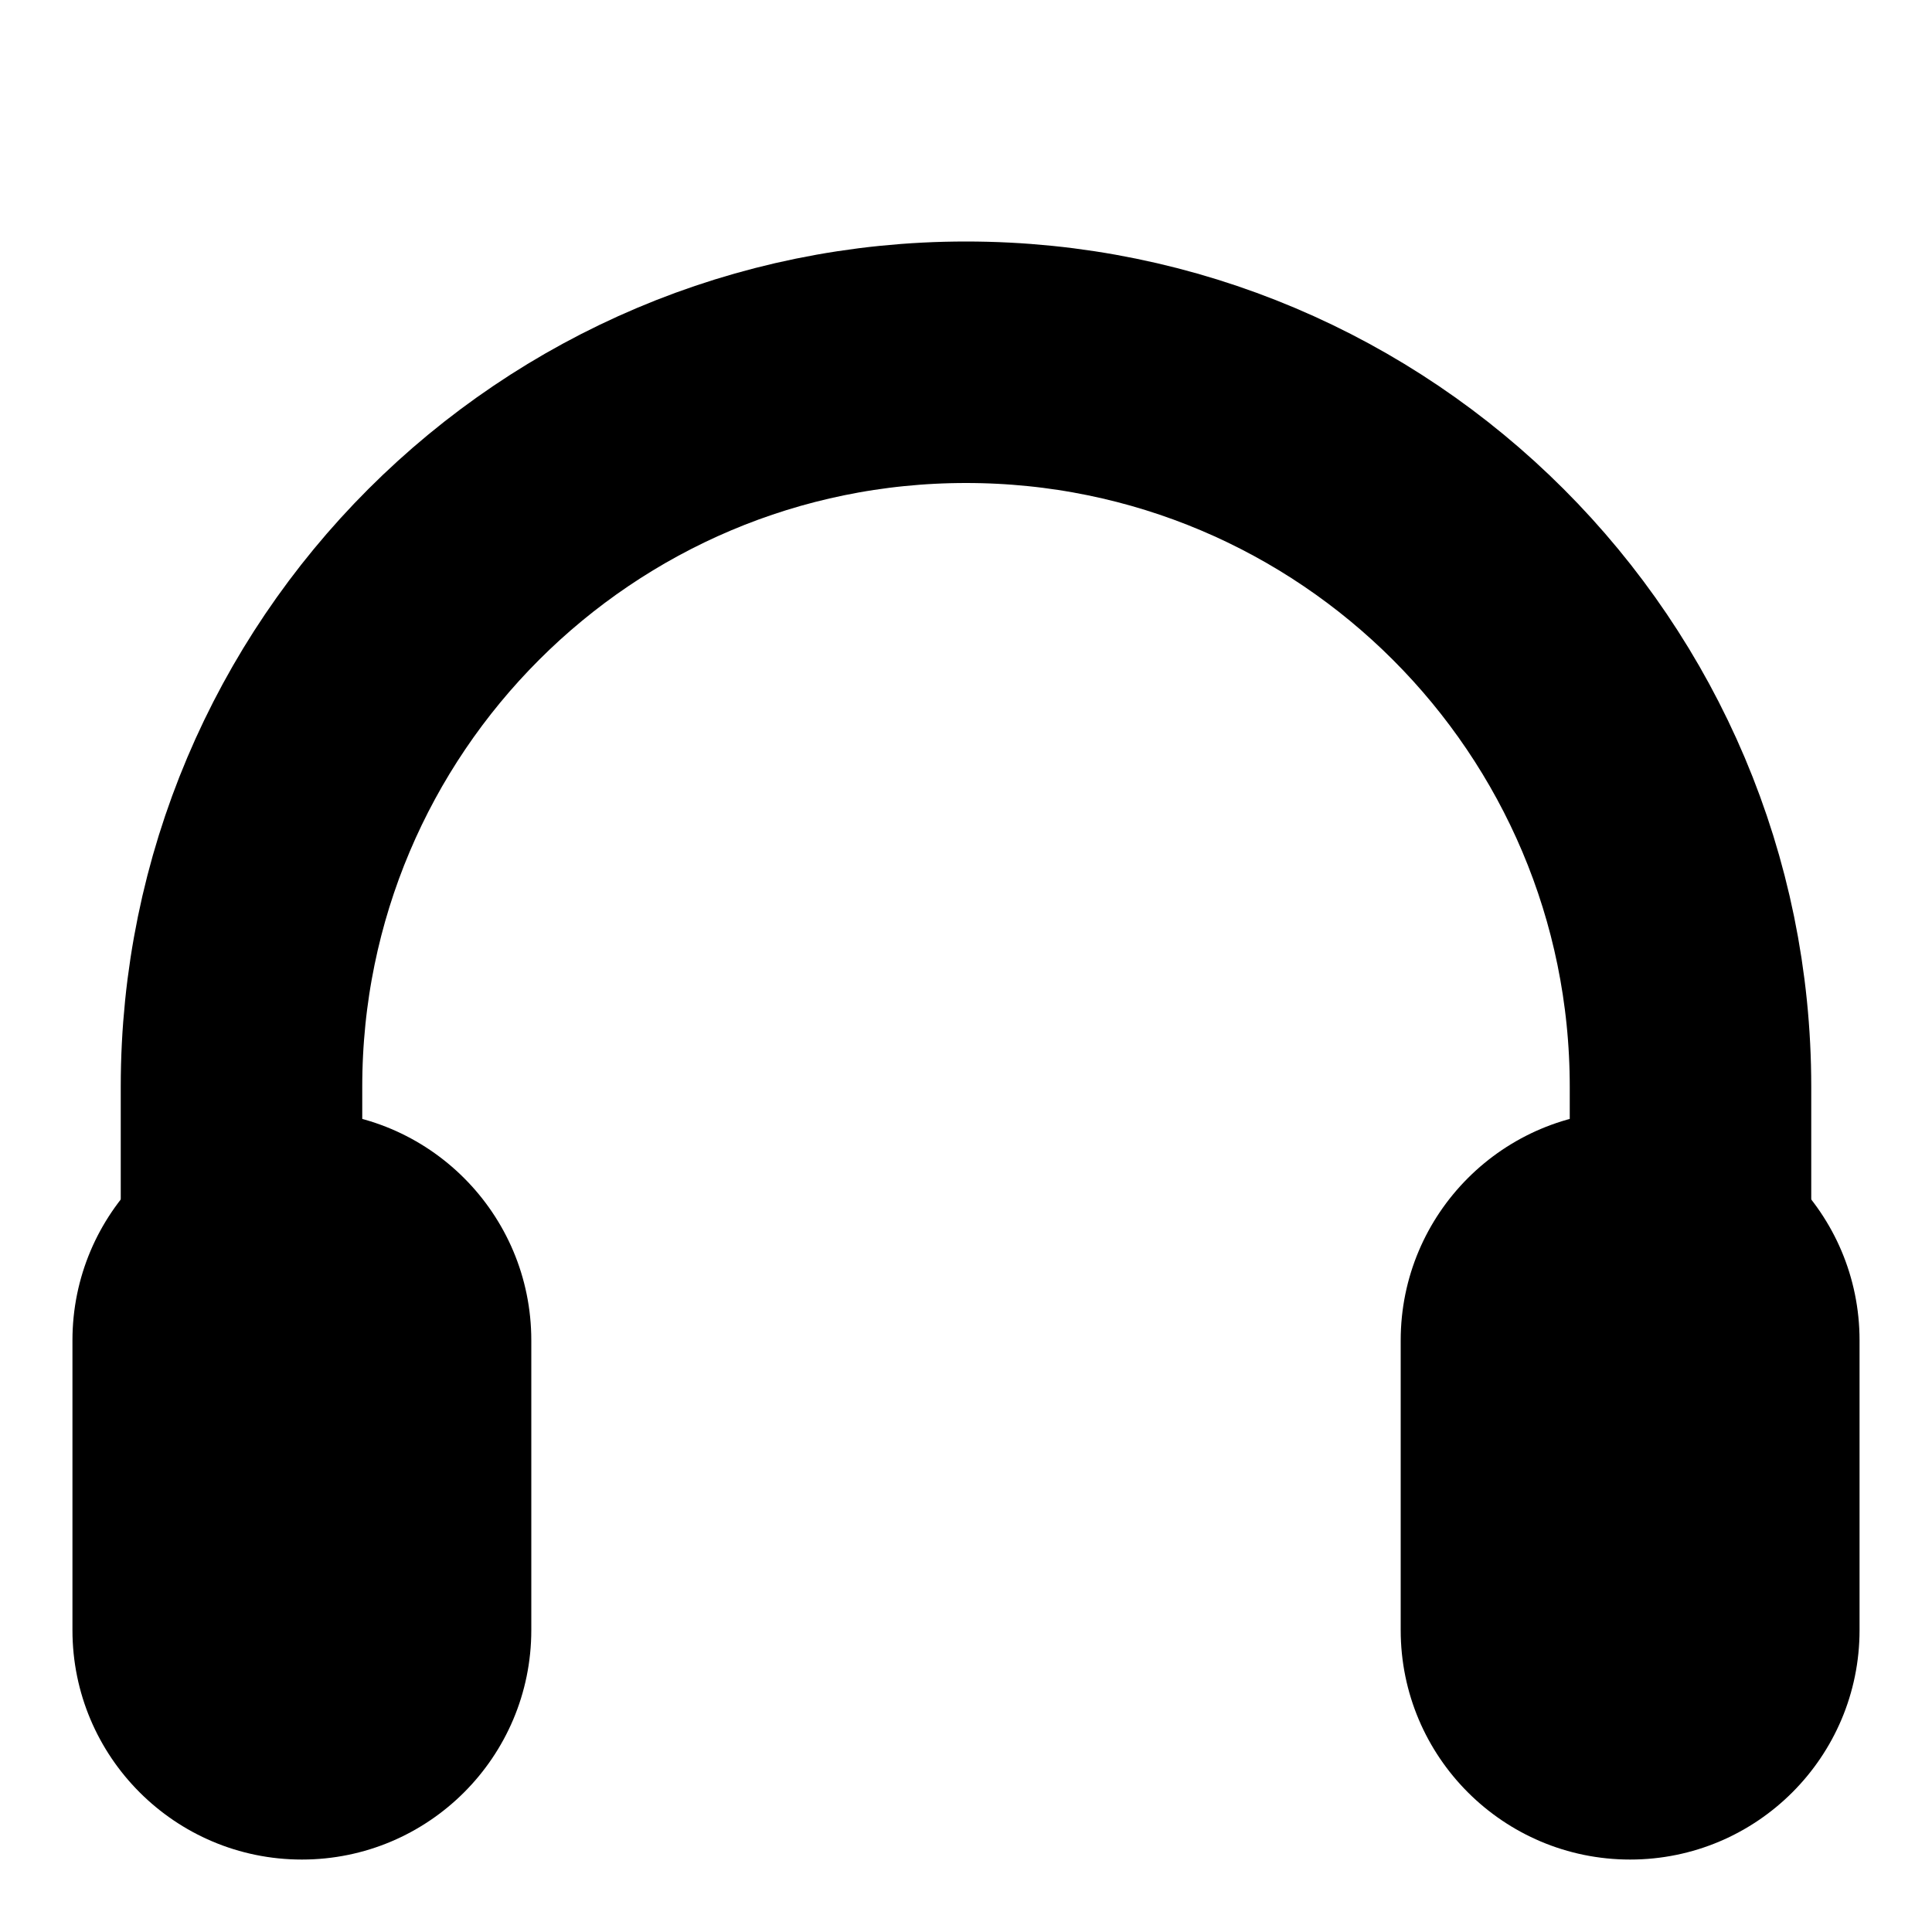
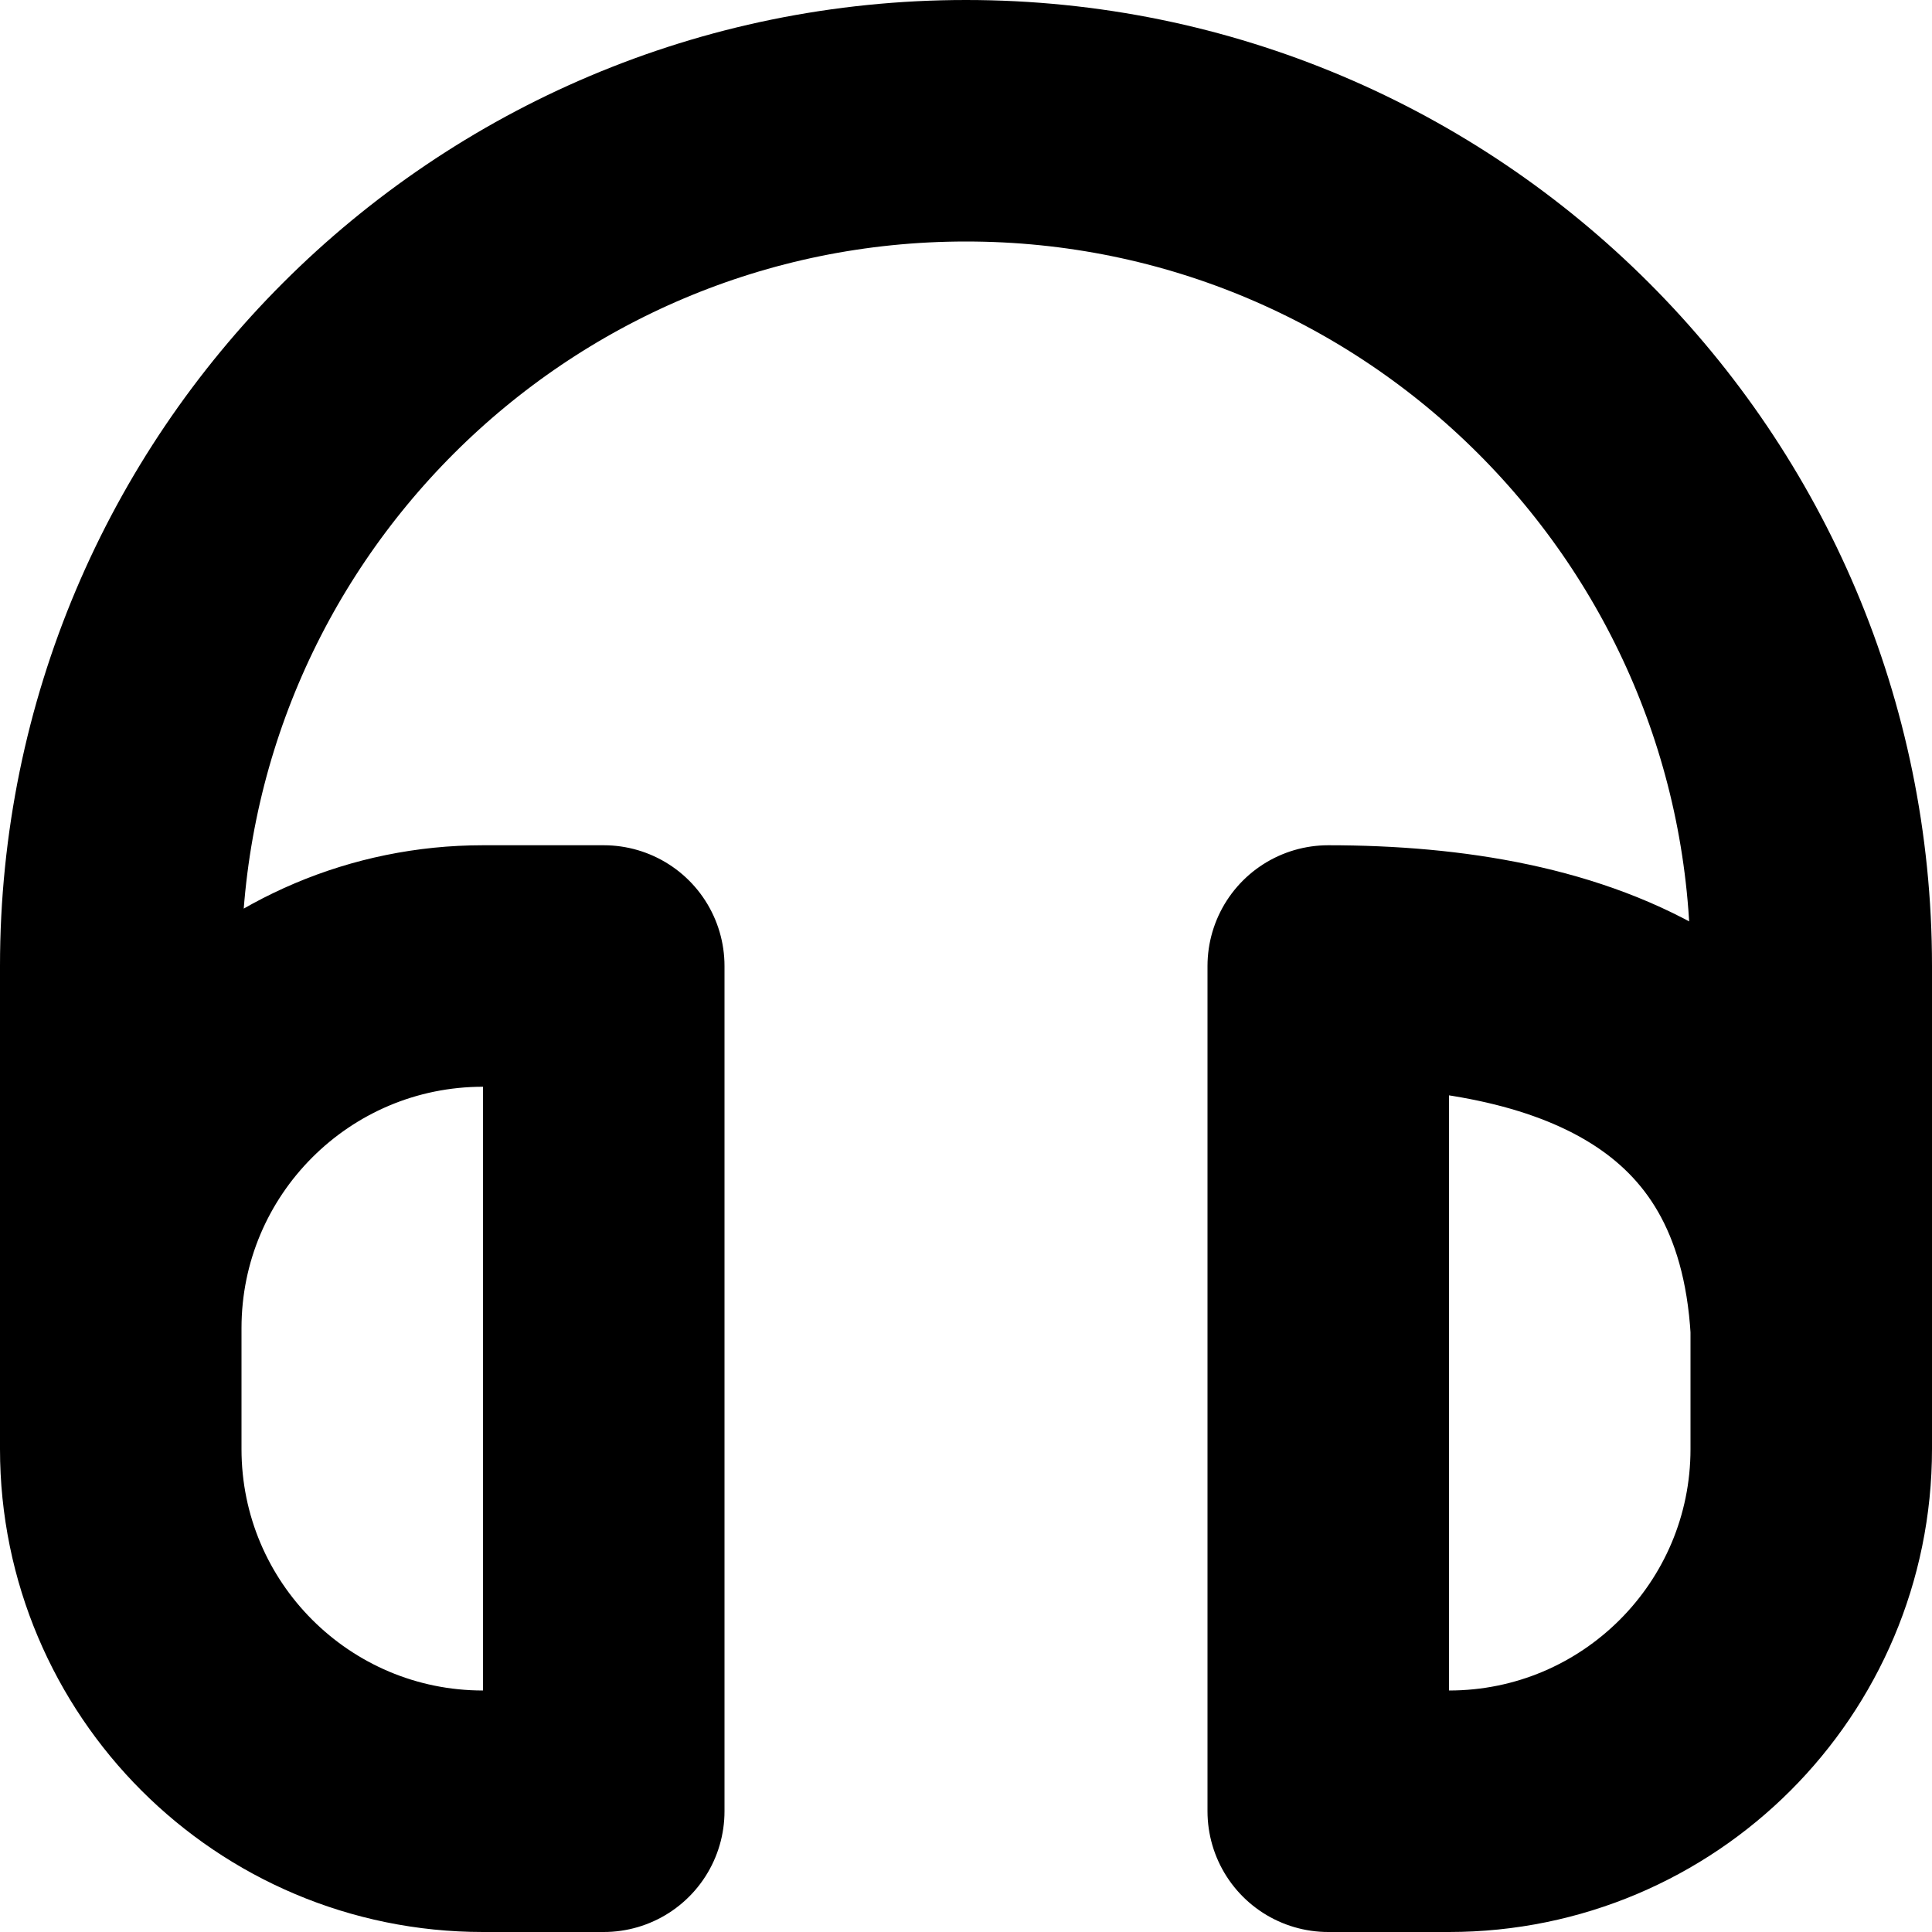
<svg xmlns="http://www.w3.org/2000/svg" width="16" height="16" viewBox="0 0 16 16">
-   <path fill="none" stroke="currentColor" stroke-width="2" stroke-linecap="round" d="M2 10.6V9a6 6 0 0 1 12 0v1.6" />
-   <g fill="currentColor">
-     <rect x="0.6" y="9.2" width="3.8" height="6.2" rx="1.9" />
-     <rect x="11.6" y="9.2" width="3.8" height="6.2" rx="1.9" />
-   </g>
+   <path fill="none" stroke="currentColor" stroke-width="2" stroke-linecap="round" stroke-linejoin="round" d="M15 11V8C15 4.134 11.866 1 8 1 4.134 1 1 4.134 1 8v3M11 15h1c1.657 0 3-1.343 3-3v-1c-.137-2.353-1.995-3-4-3zm-7 0h1V8H4c-1.657 0-3 1.343-3 3v1c0 1.657 1.343 3 3 3z" />
</svg>
